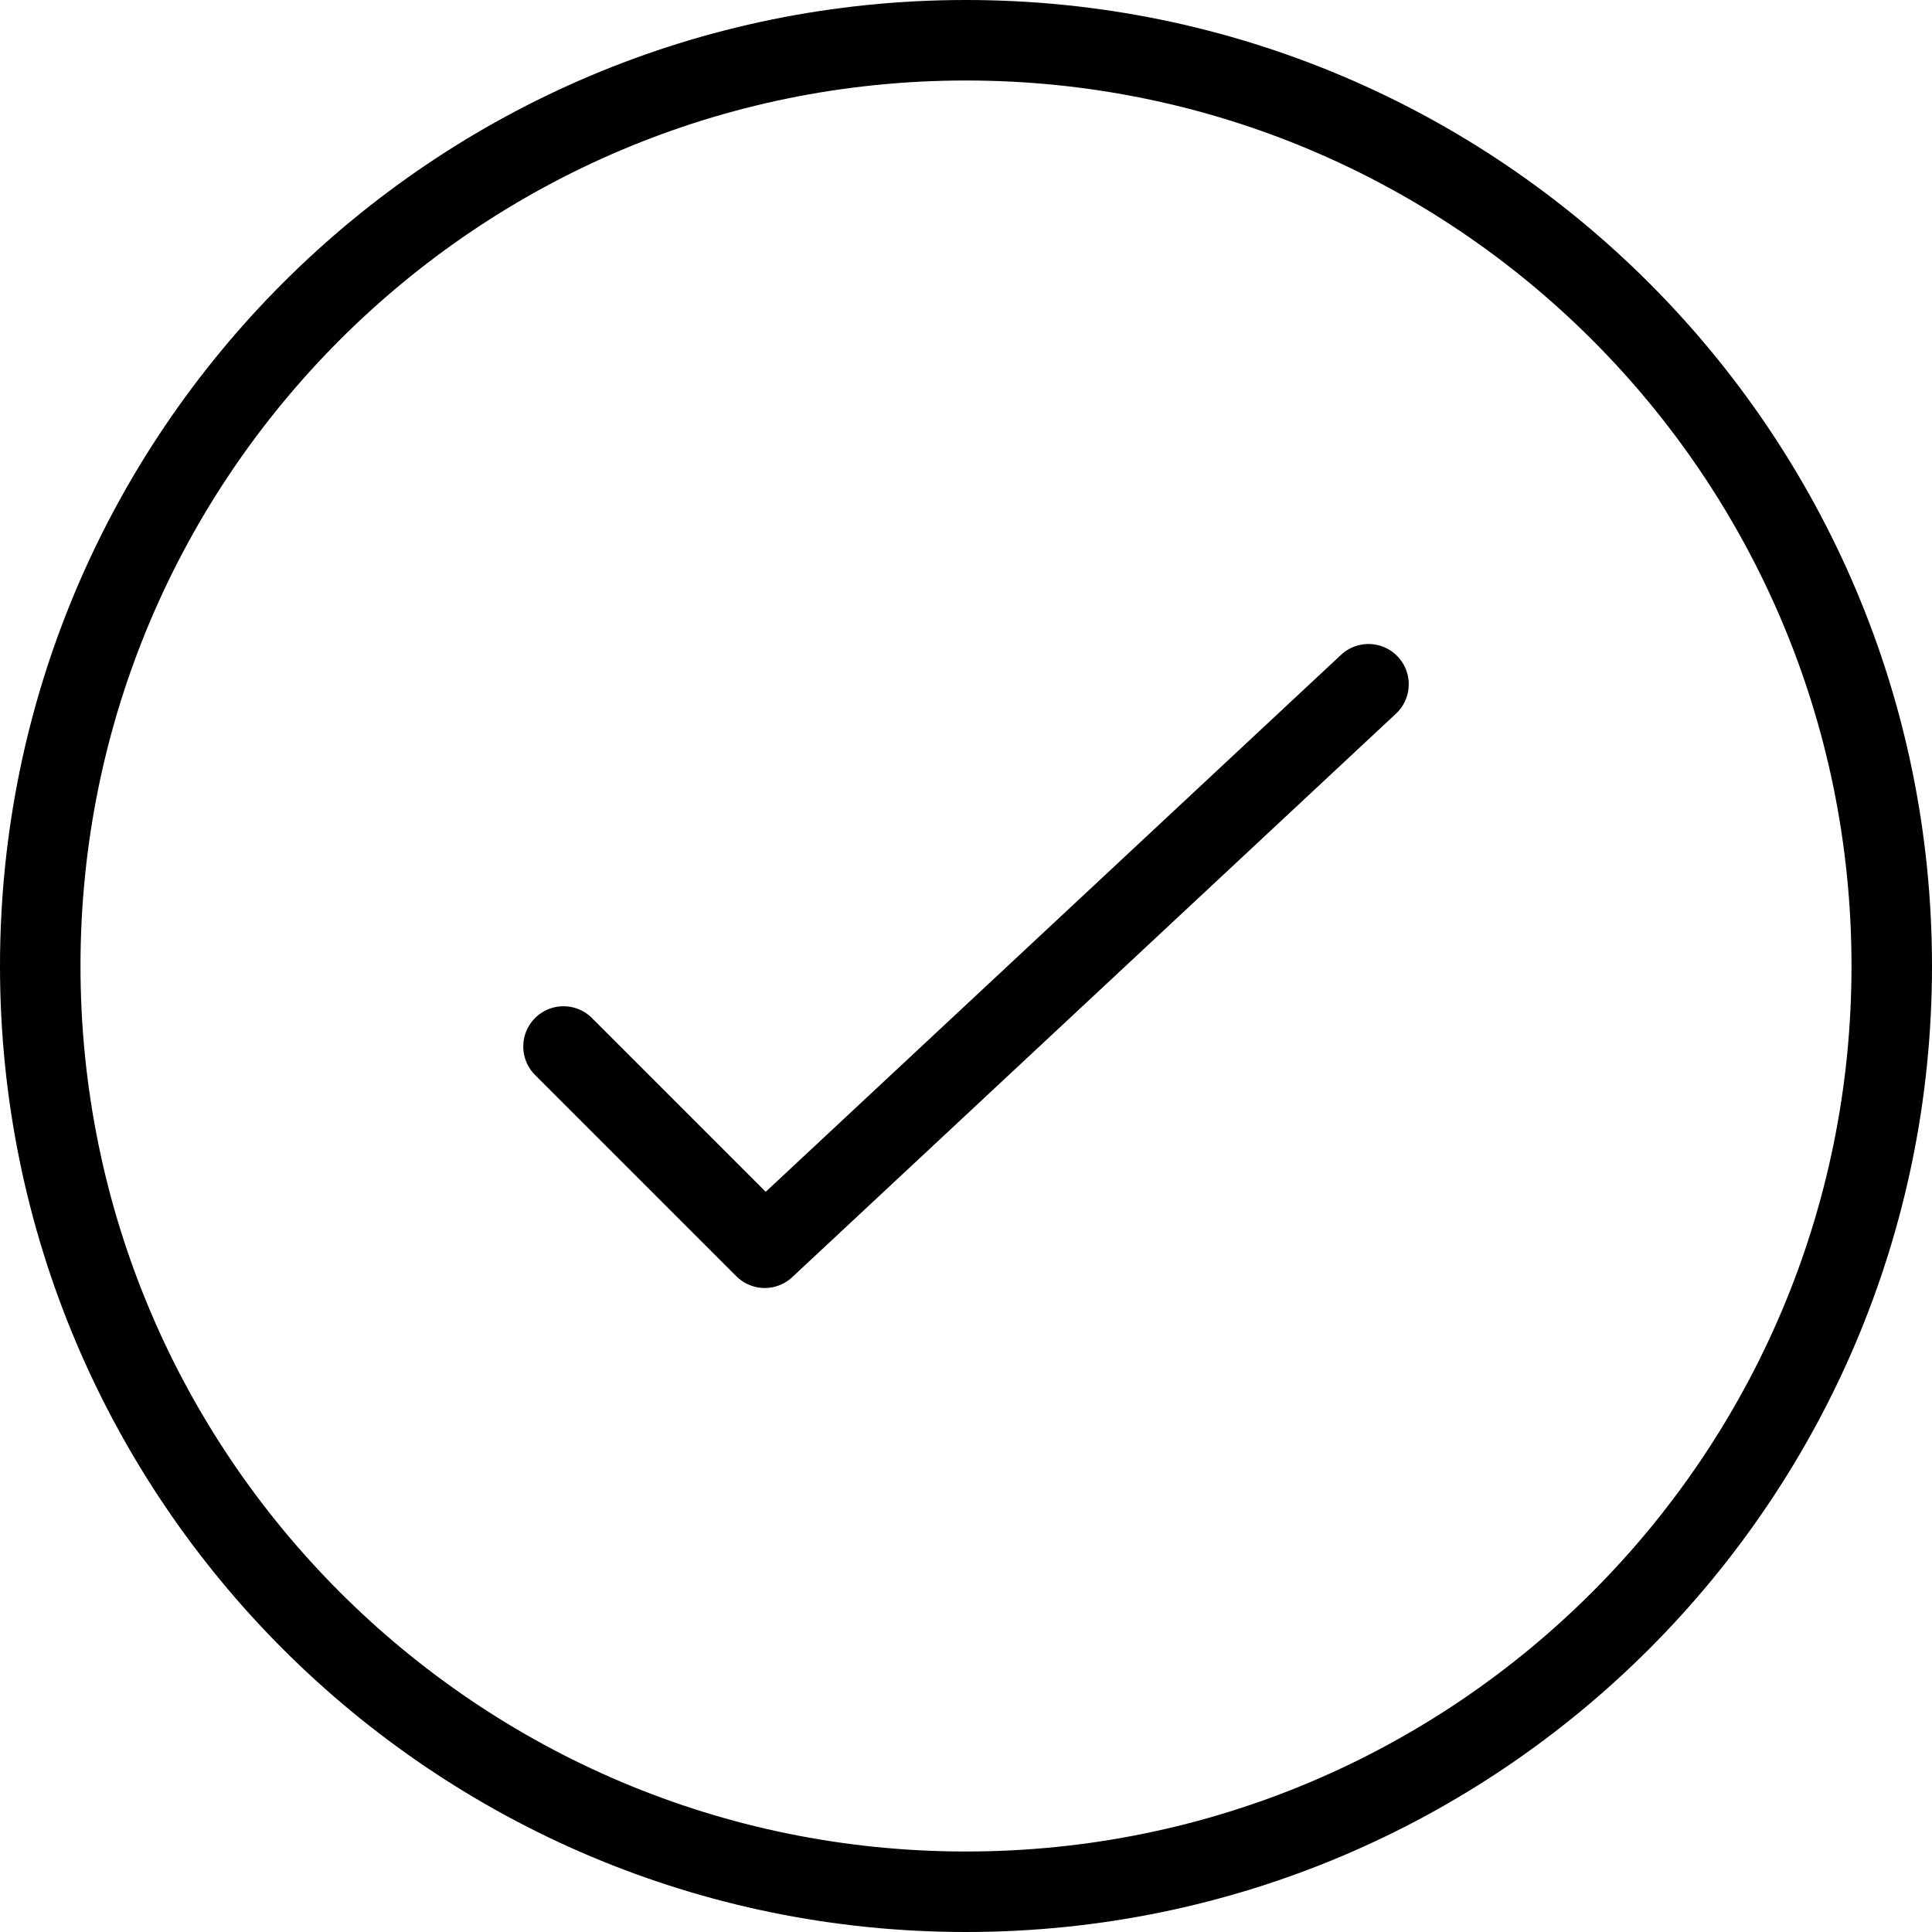
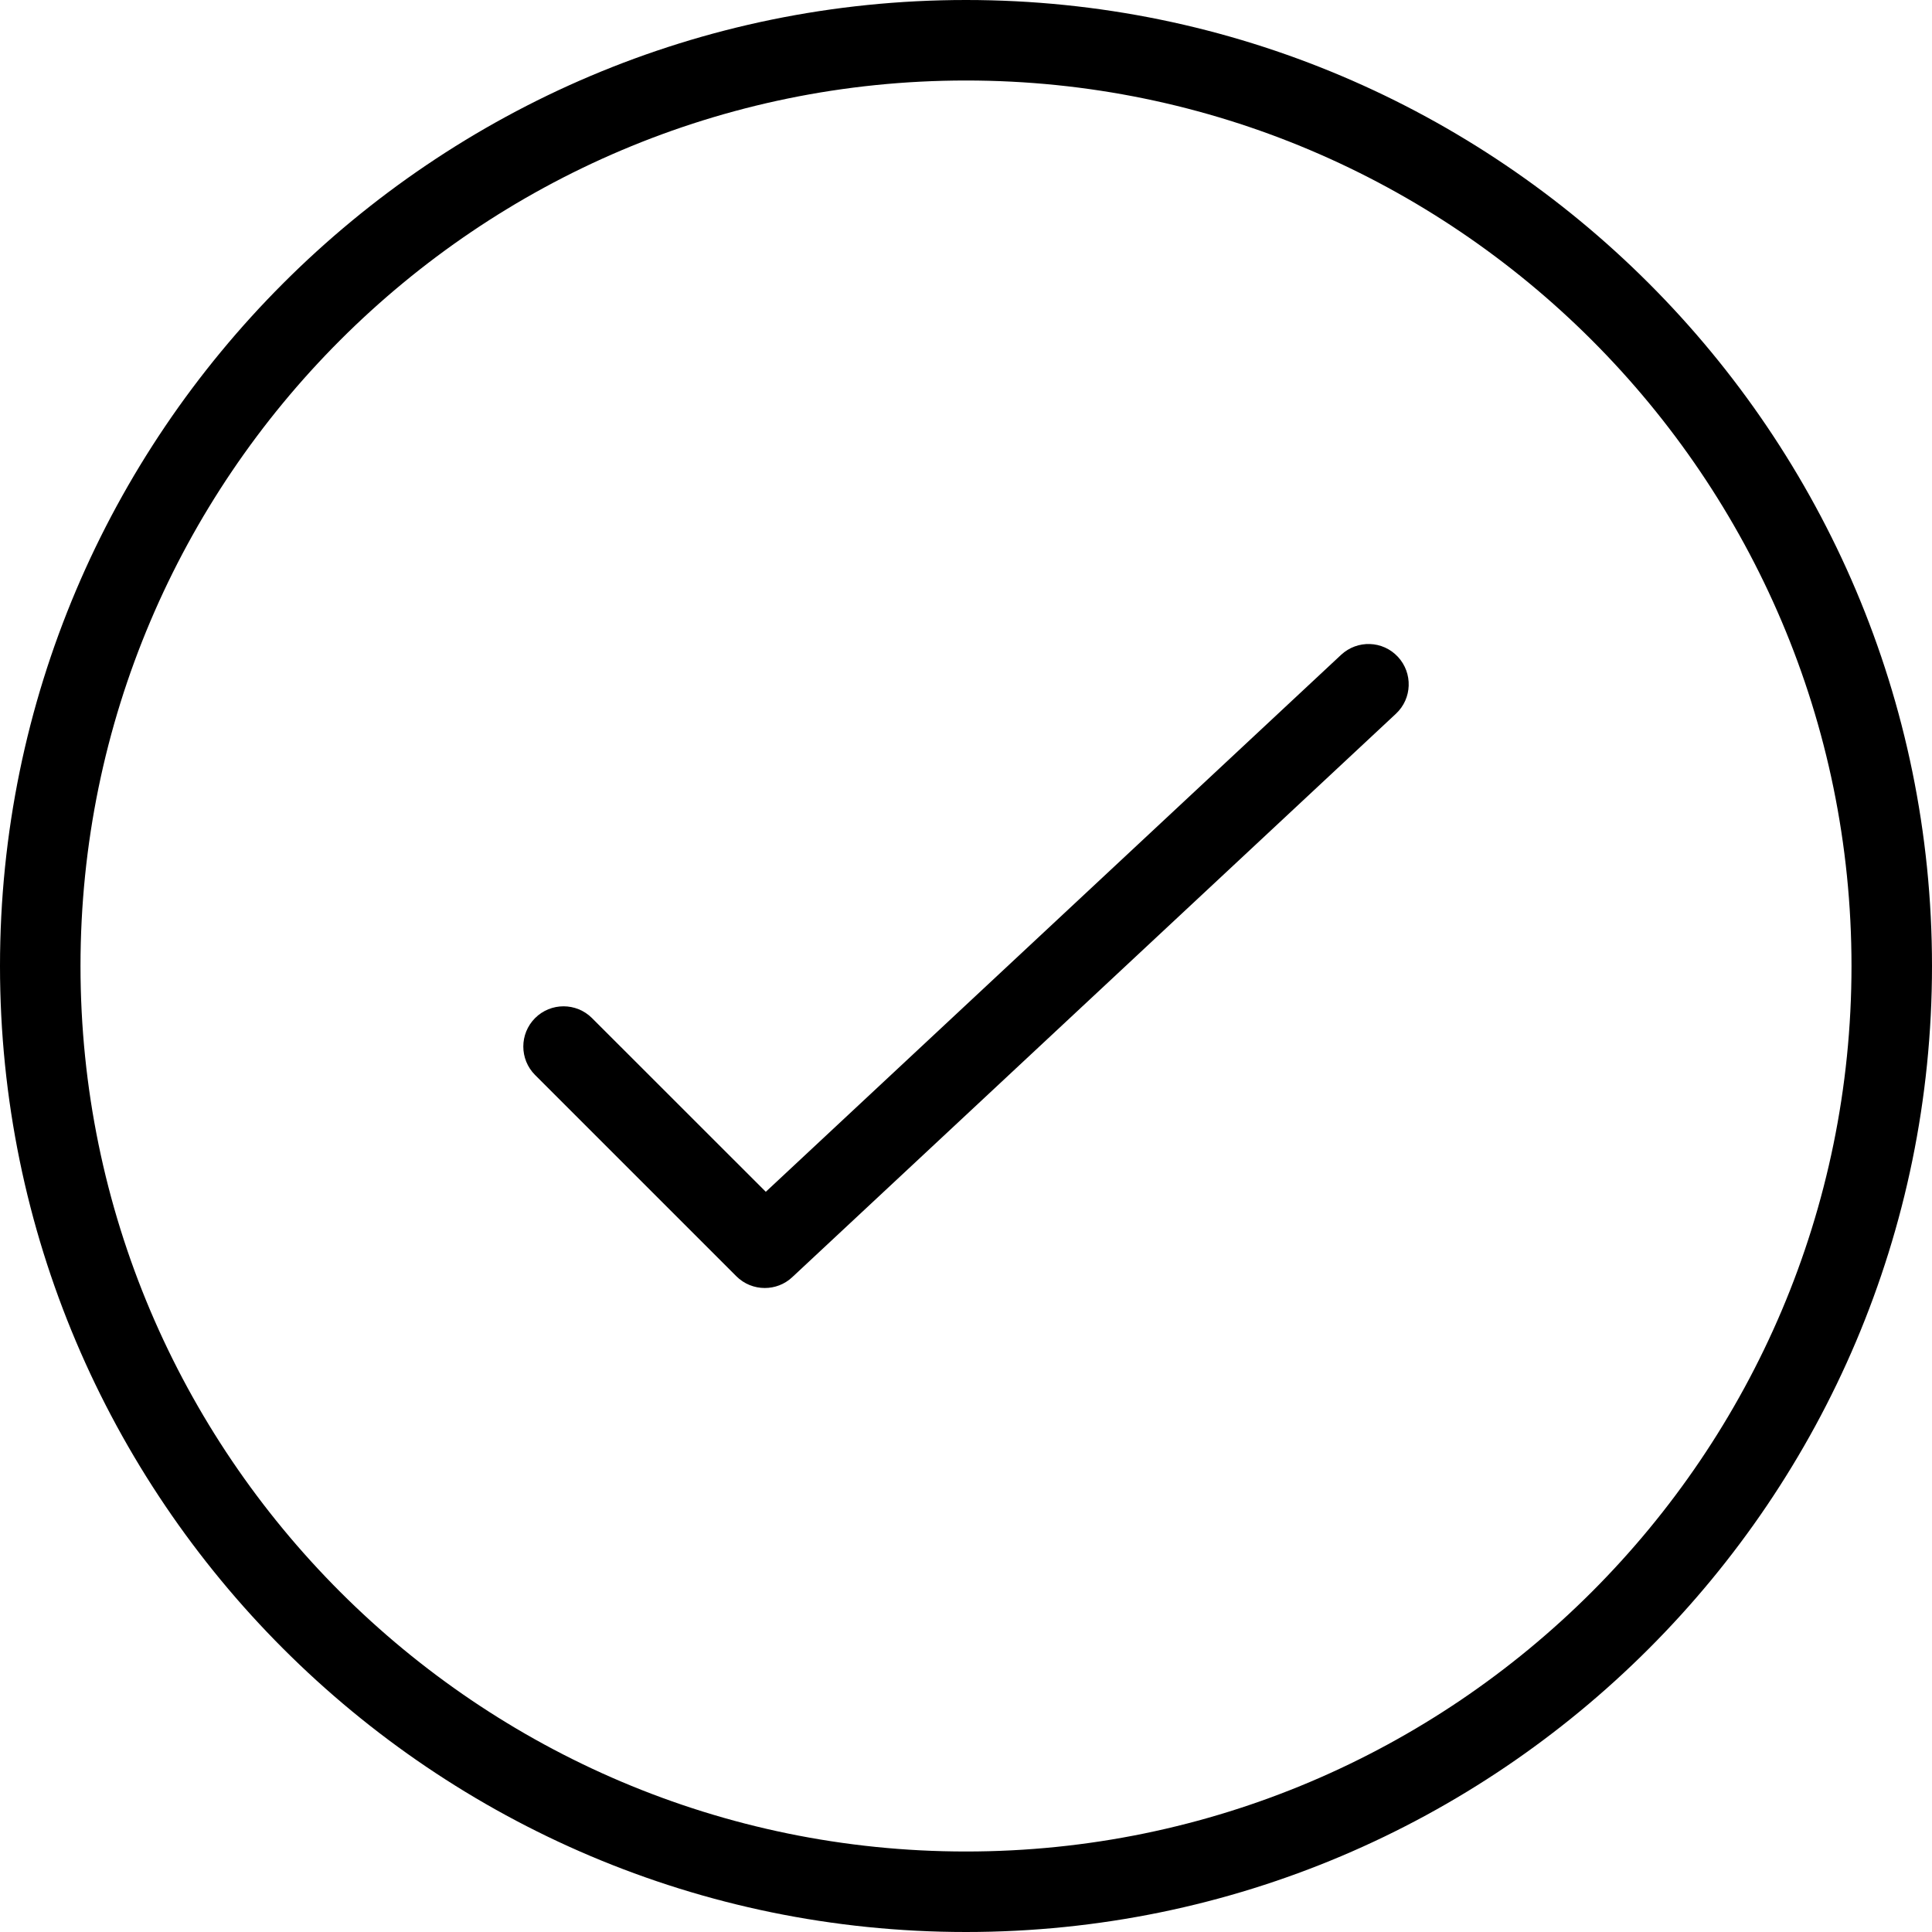
- <svg xmlns="http://www.w3.org/2000/svg" width="24" height="24" viewBox="0 0 24 24">
-   <g stroke="#000" stroke-linecap="round" stroke-linejoin="round" stroke-miterlimit="10" fill="none">
-     <path d="M17 8.5l-7.5 7-2.5-2.5" />
-     <circle cx="12" cy="12" r="11.5" />
+ <svg xmlns="http://www.w3.org/2000/svg" version="1.1" id="Outline_Icons" x="0px" y="0px" width="24px" height="24px" viewBox="0 0 24 24" enable-background="new 0 0 24 24" xml:space="preserve">
+   <g>
+     <path d="M16.659,8.135l-7.146,6.67l-2.159-2.158c-0.195-0.195-0.512-0.195-0.707,0s-0.195,0.512,0,0.707l2.5,2.5   C9.244,15.951,9.372,16,9.5,16c0.123,0,0.245-0.044,0.341-0.134l7.5-7c0.202-0.188,0.212-0.505,0.024-0.707   C17.177,7.957,16.862,7.946,16.659,8.135z" />
+     <path d="M12,0C5.383,0,0,5.383,0,12s5.383,12,12,12s12-5.383,12-12S18.617,0,12,0z M12,23C5.935,23,1,18.066,1,12   C1,5.935,5.935,1,12,1s11,4.935,11,11C23,18.066,18.065,23,12,23z" />
  </g>
</svg>
